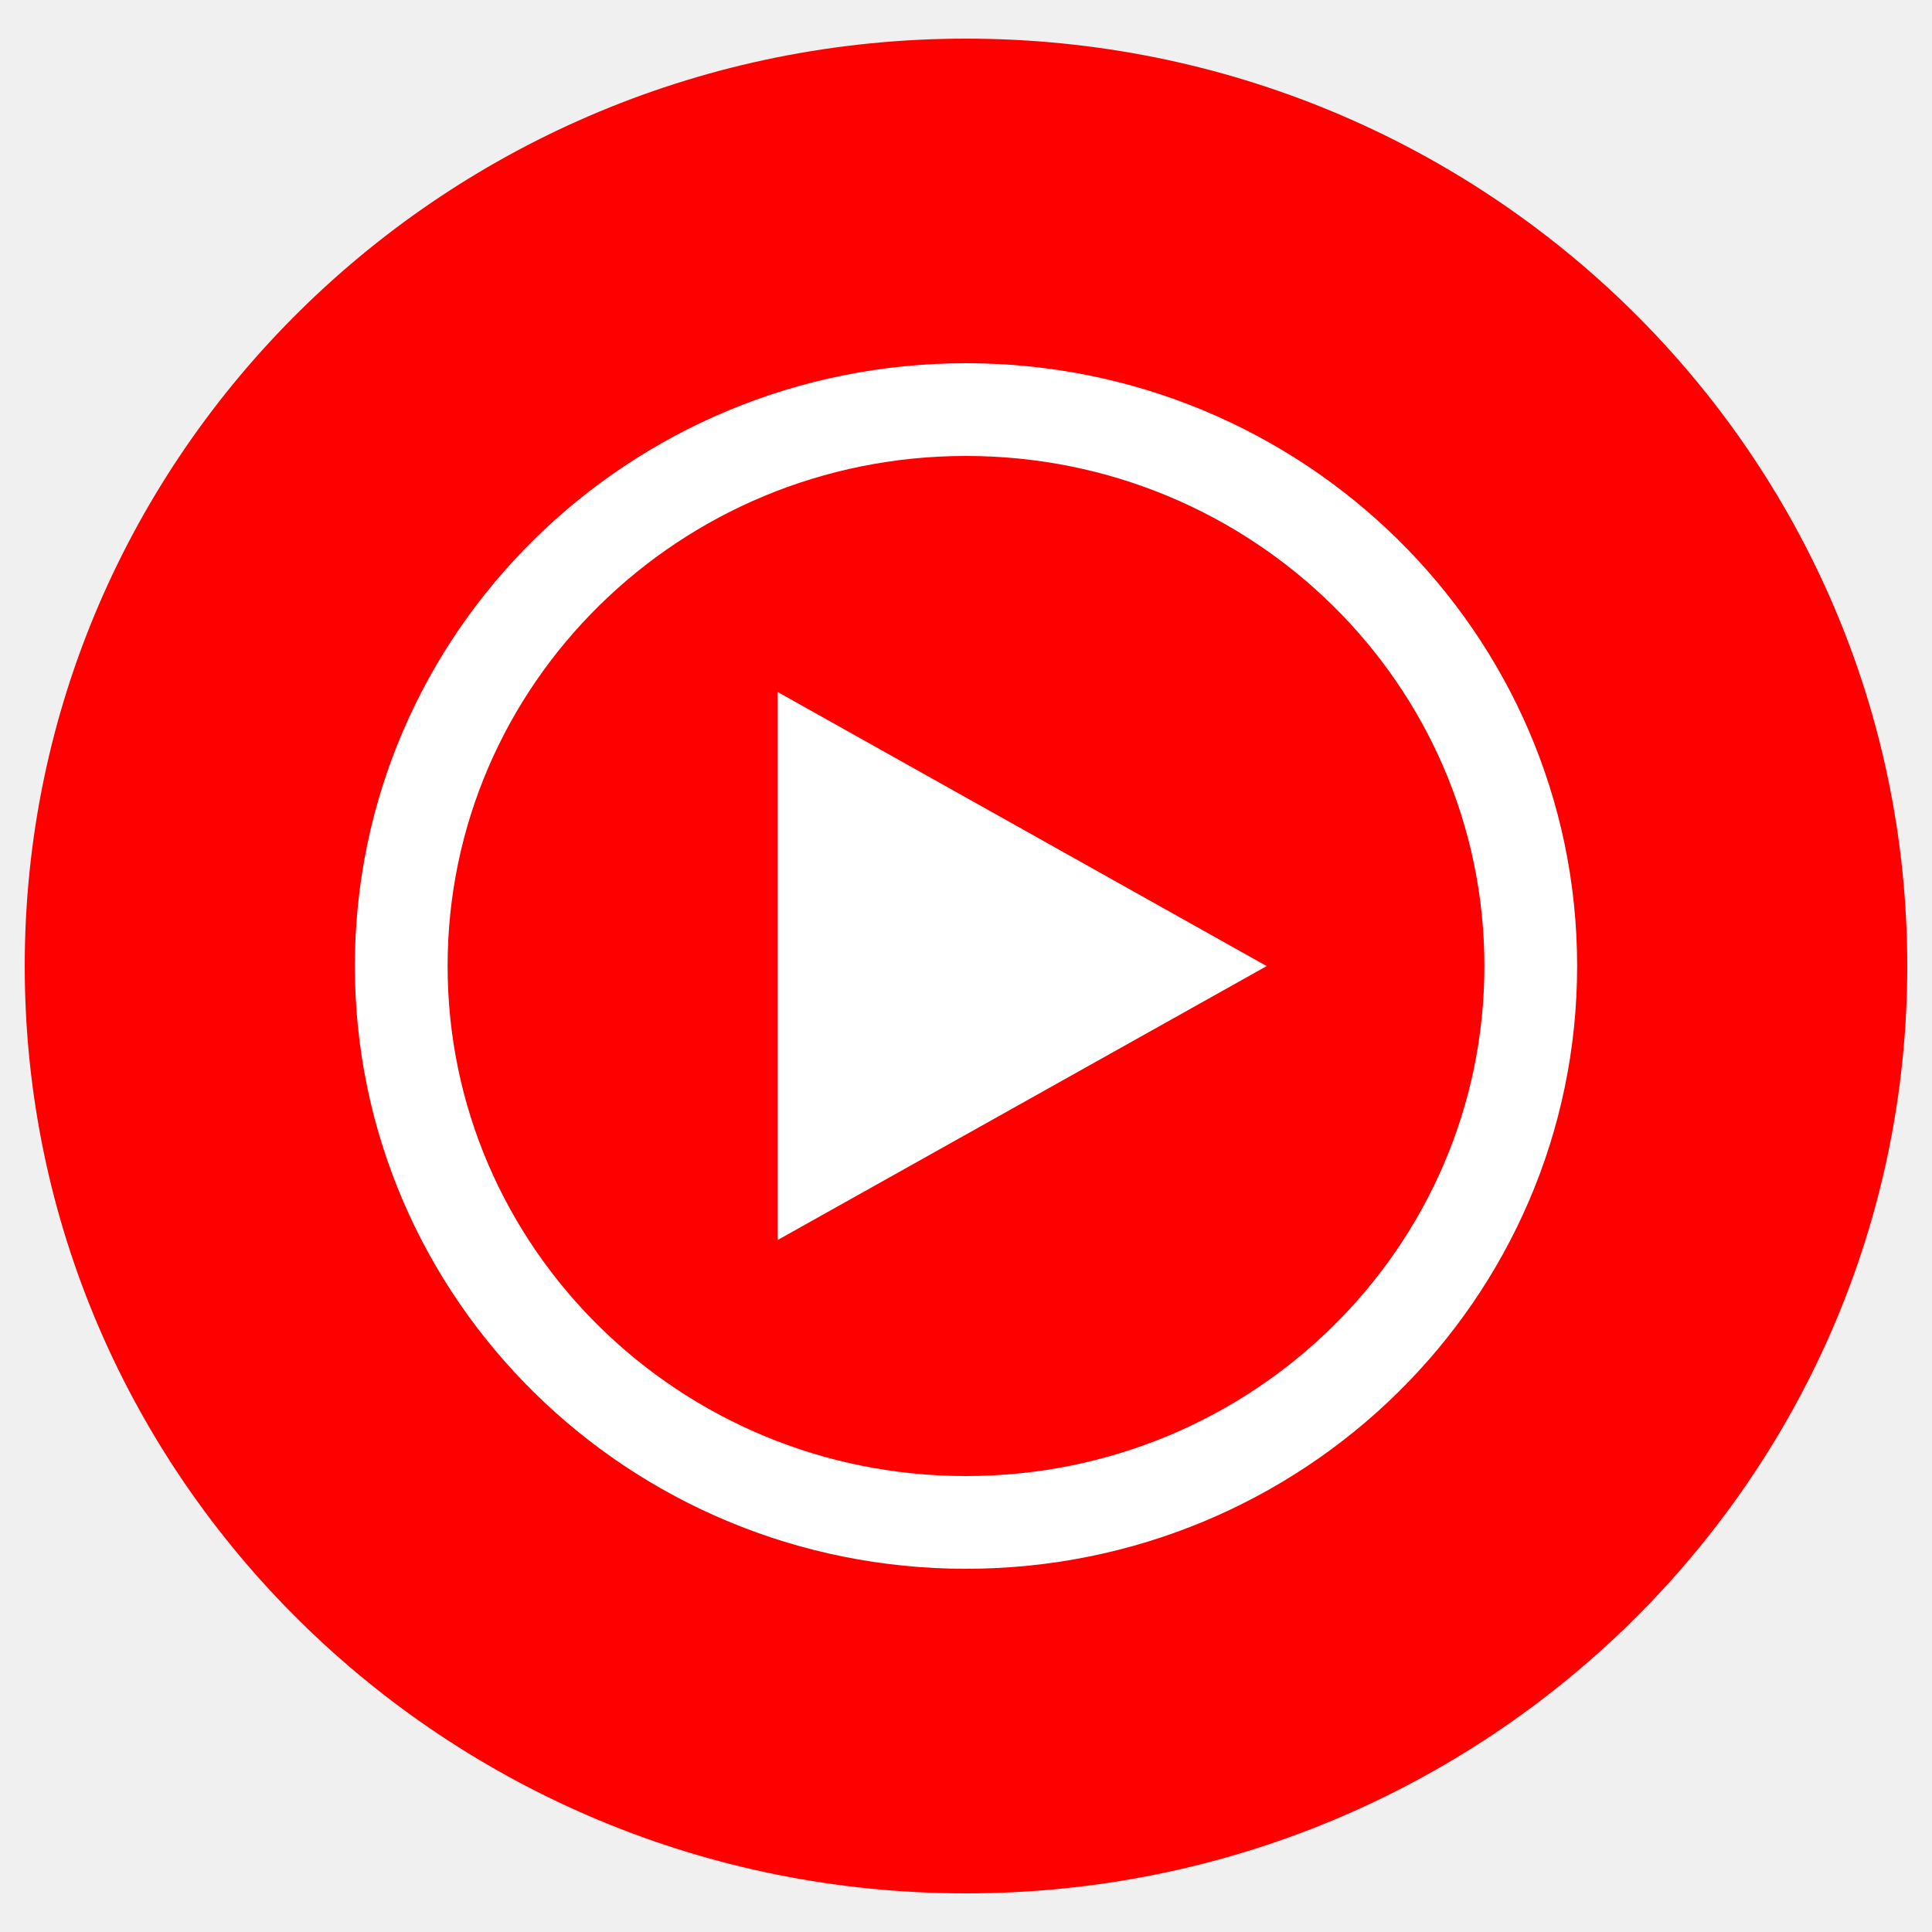
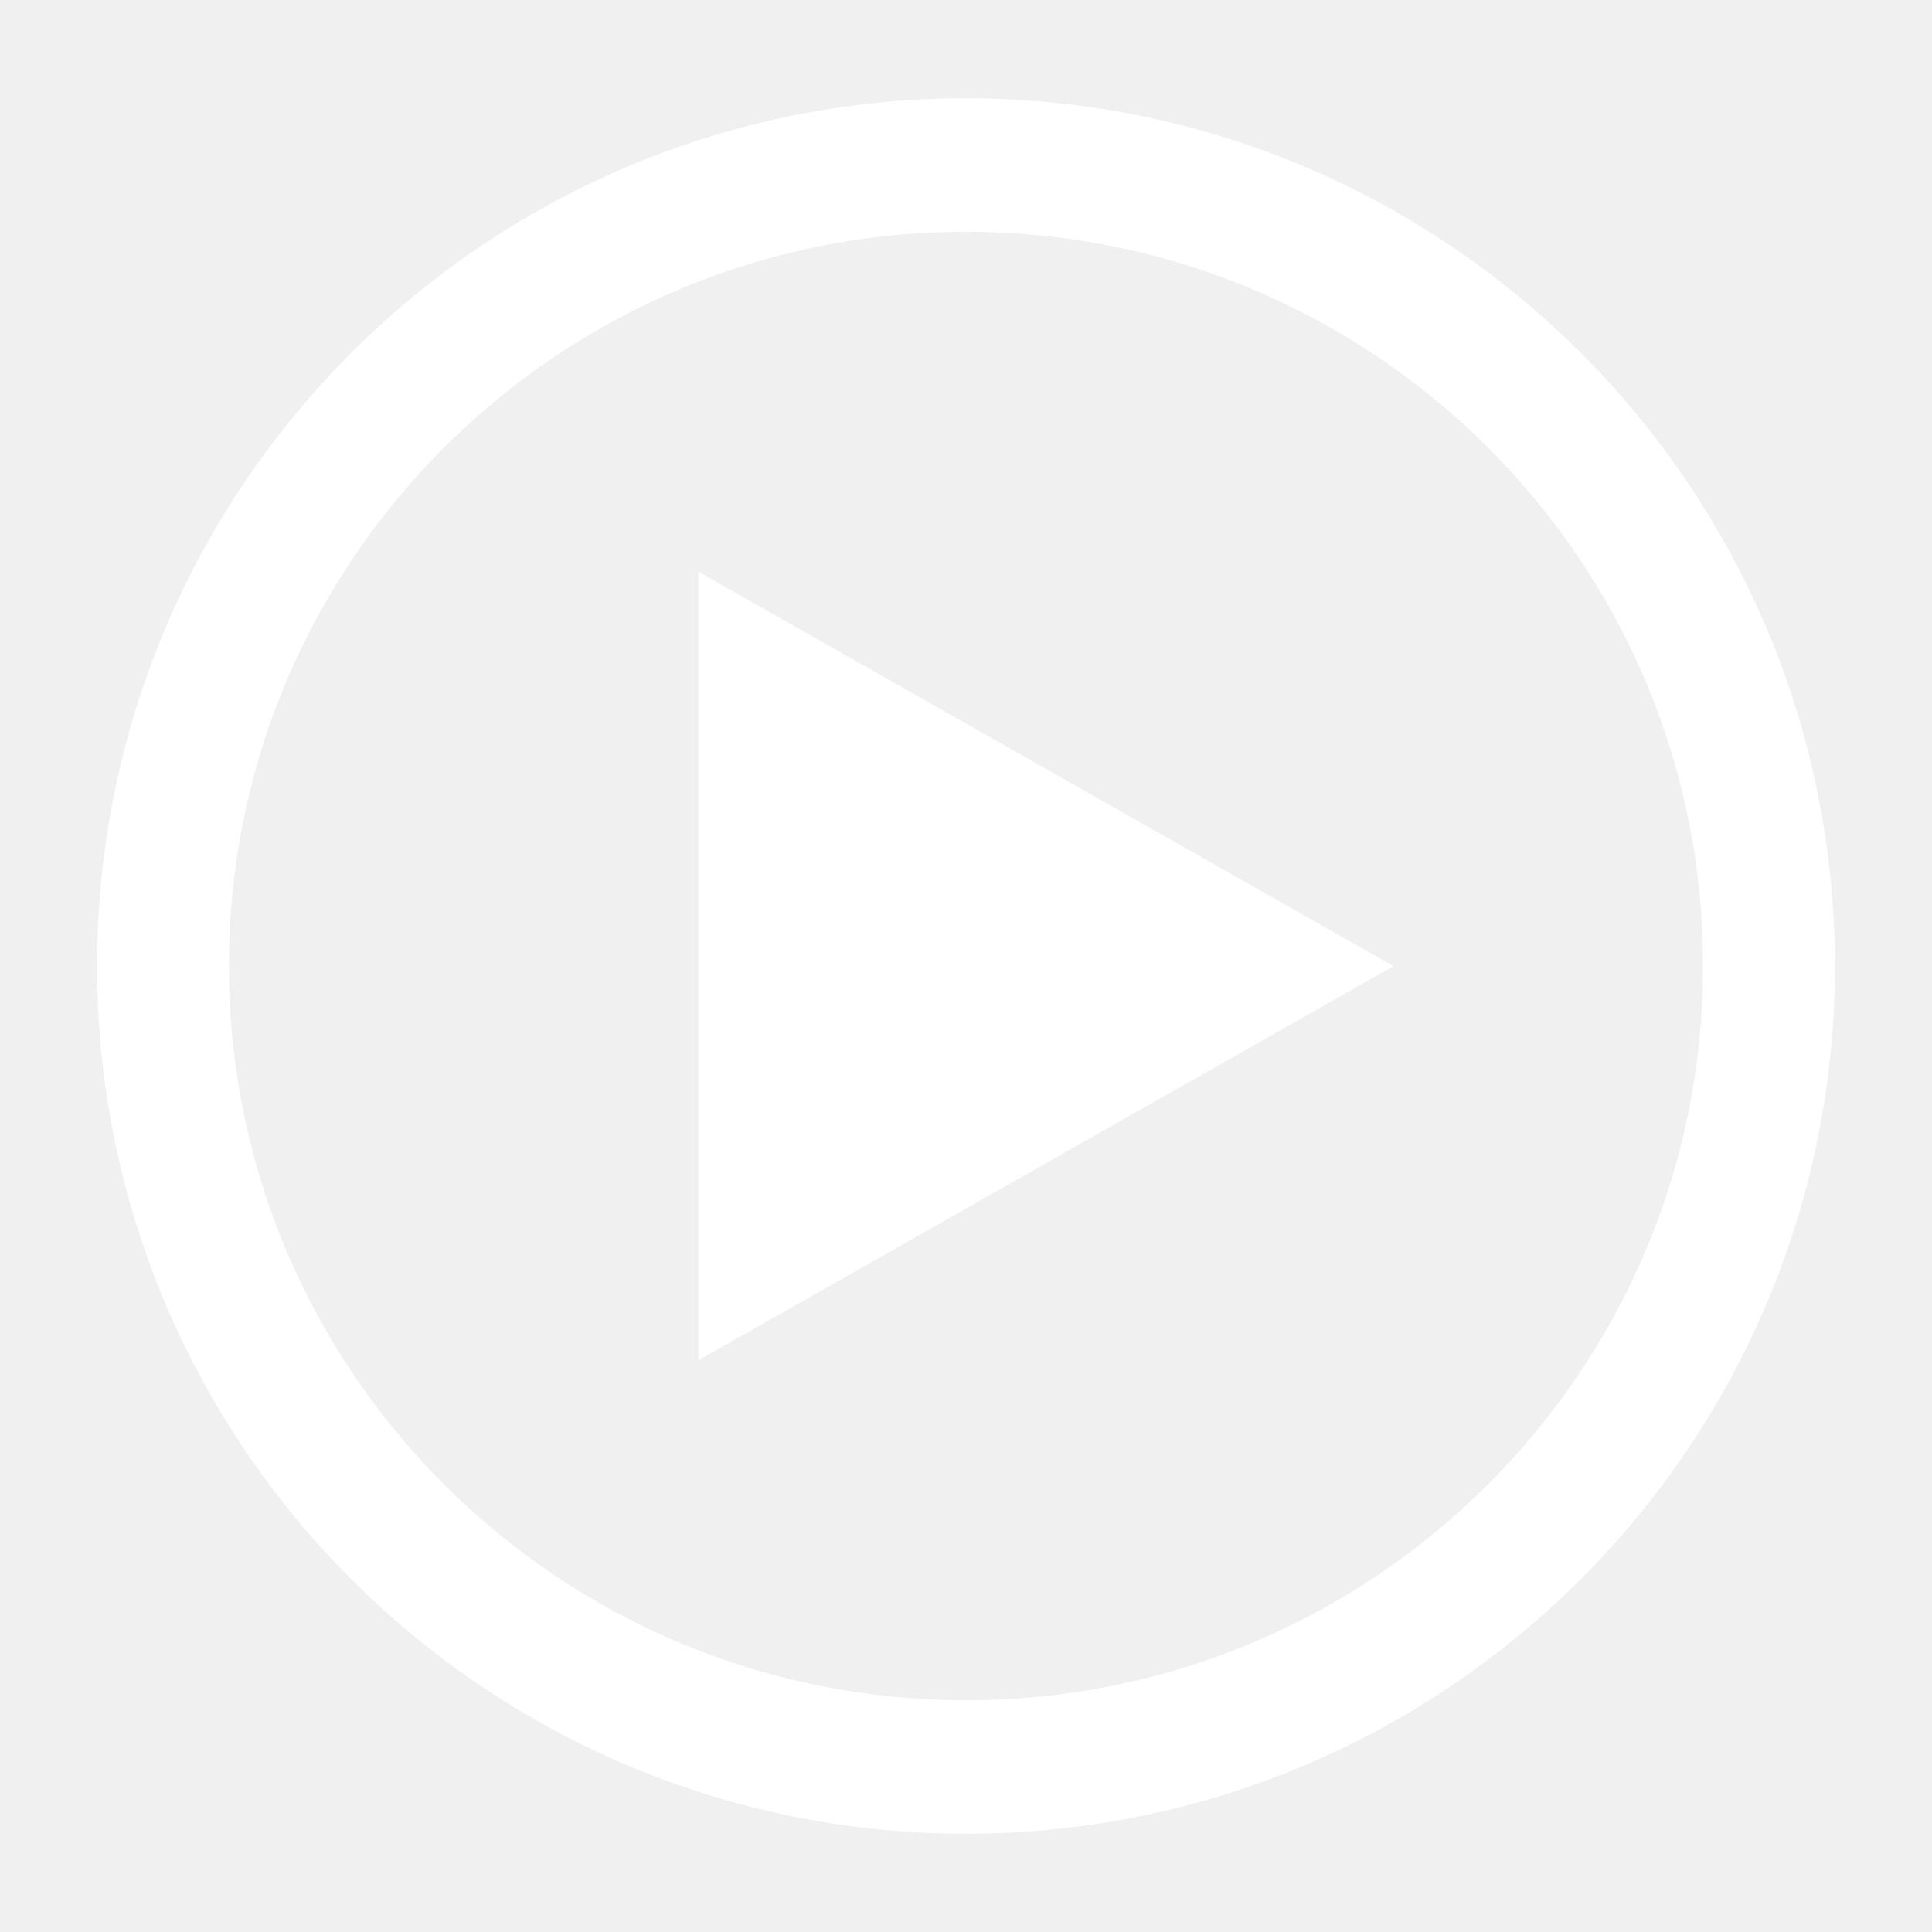
<svg xmlns="http://www.w3.org/2000/svg" width="25px" height="25px" viewBox="0 0 25 25" version="1.1" id="SVGRoot">
  <defs id="defs2971" />
  <g id="layer1">
    <g id="g2429" transform="translate(0.3199997,0.5)">
-       <ellipse cx="12.18" cy="12" rx="12.18" ry="12" fill="#ff0000" id="ellipse1060" />
-       <ellipse cx="12.18" cy="12" rx="7.308" ry="7.2" fill="#ff0000" stroke="#ffffff" stroke-width="1.2" id="ellipse1062" />
-       <path d="M 9.744,15.545 16.071,12.001 9.744,8.455 Z" fill="#ffffff" id="path1064" />
+       <g id="g1572" transform="matrix(1.421798,0,0,1.439517,-4.771765,-5.307377)">
+         <g id="g3028" transform="translate(-0.2572375,0.02304168)">
+           <ellipse cx="12.18" cy="12" rx="7.308" ry="7.2" fill="#ff0000" stroke="#ffffff" stroke-width="1.2" id="ellipse1062" style="fill:none;opacity:1" />
+           <path d="M 9.744,15.545 16.071,12.001 9.744,8.455 Z" fill="#ffffff" id="path1064" />
+         </g>
+       </g>
    </g>
  </g>
</svg>
